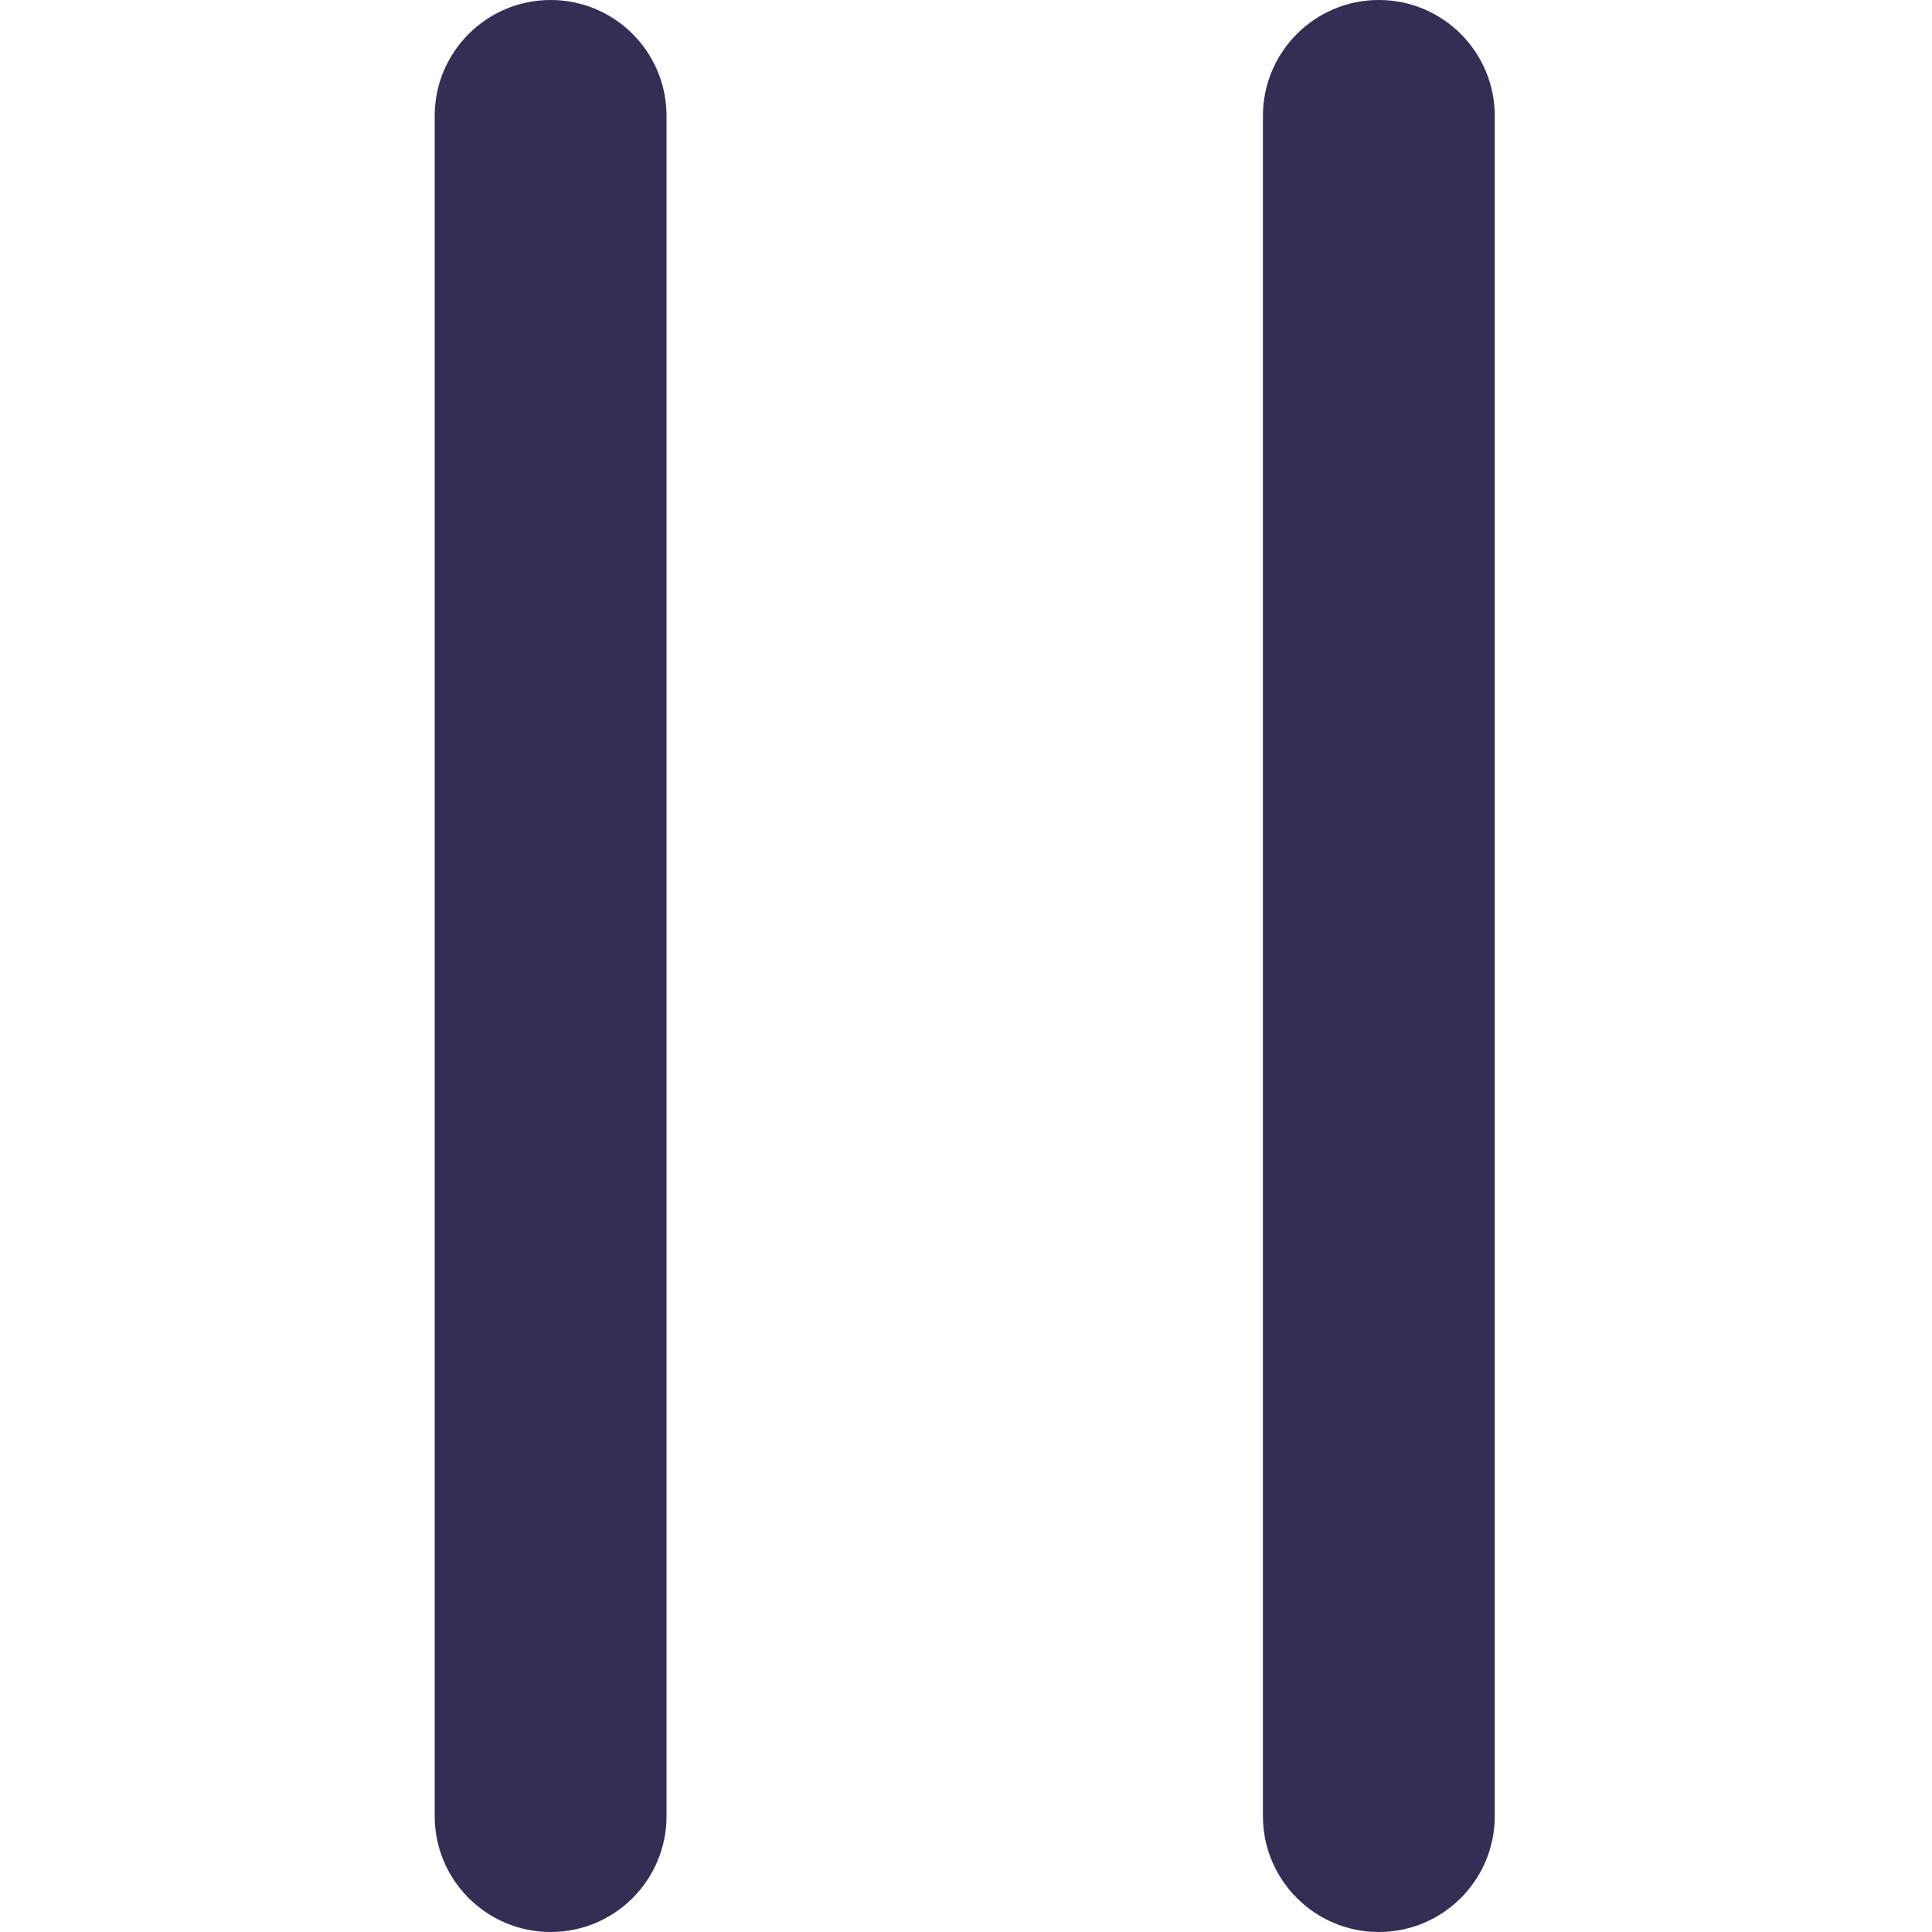
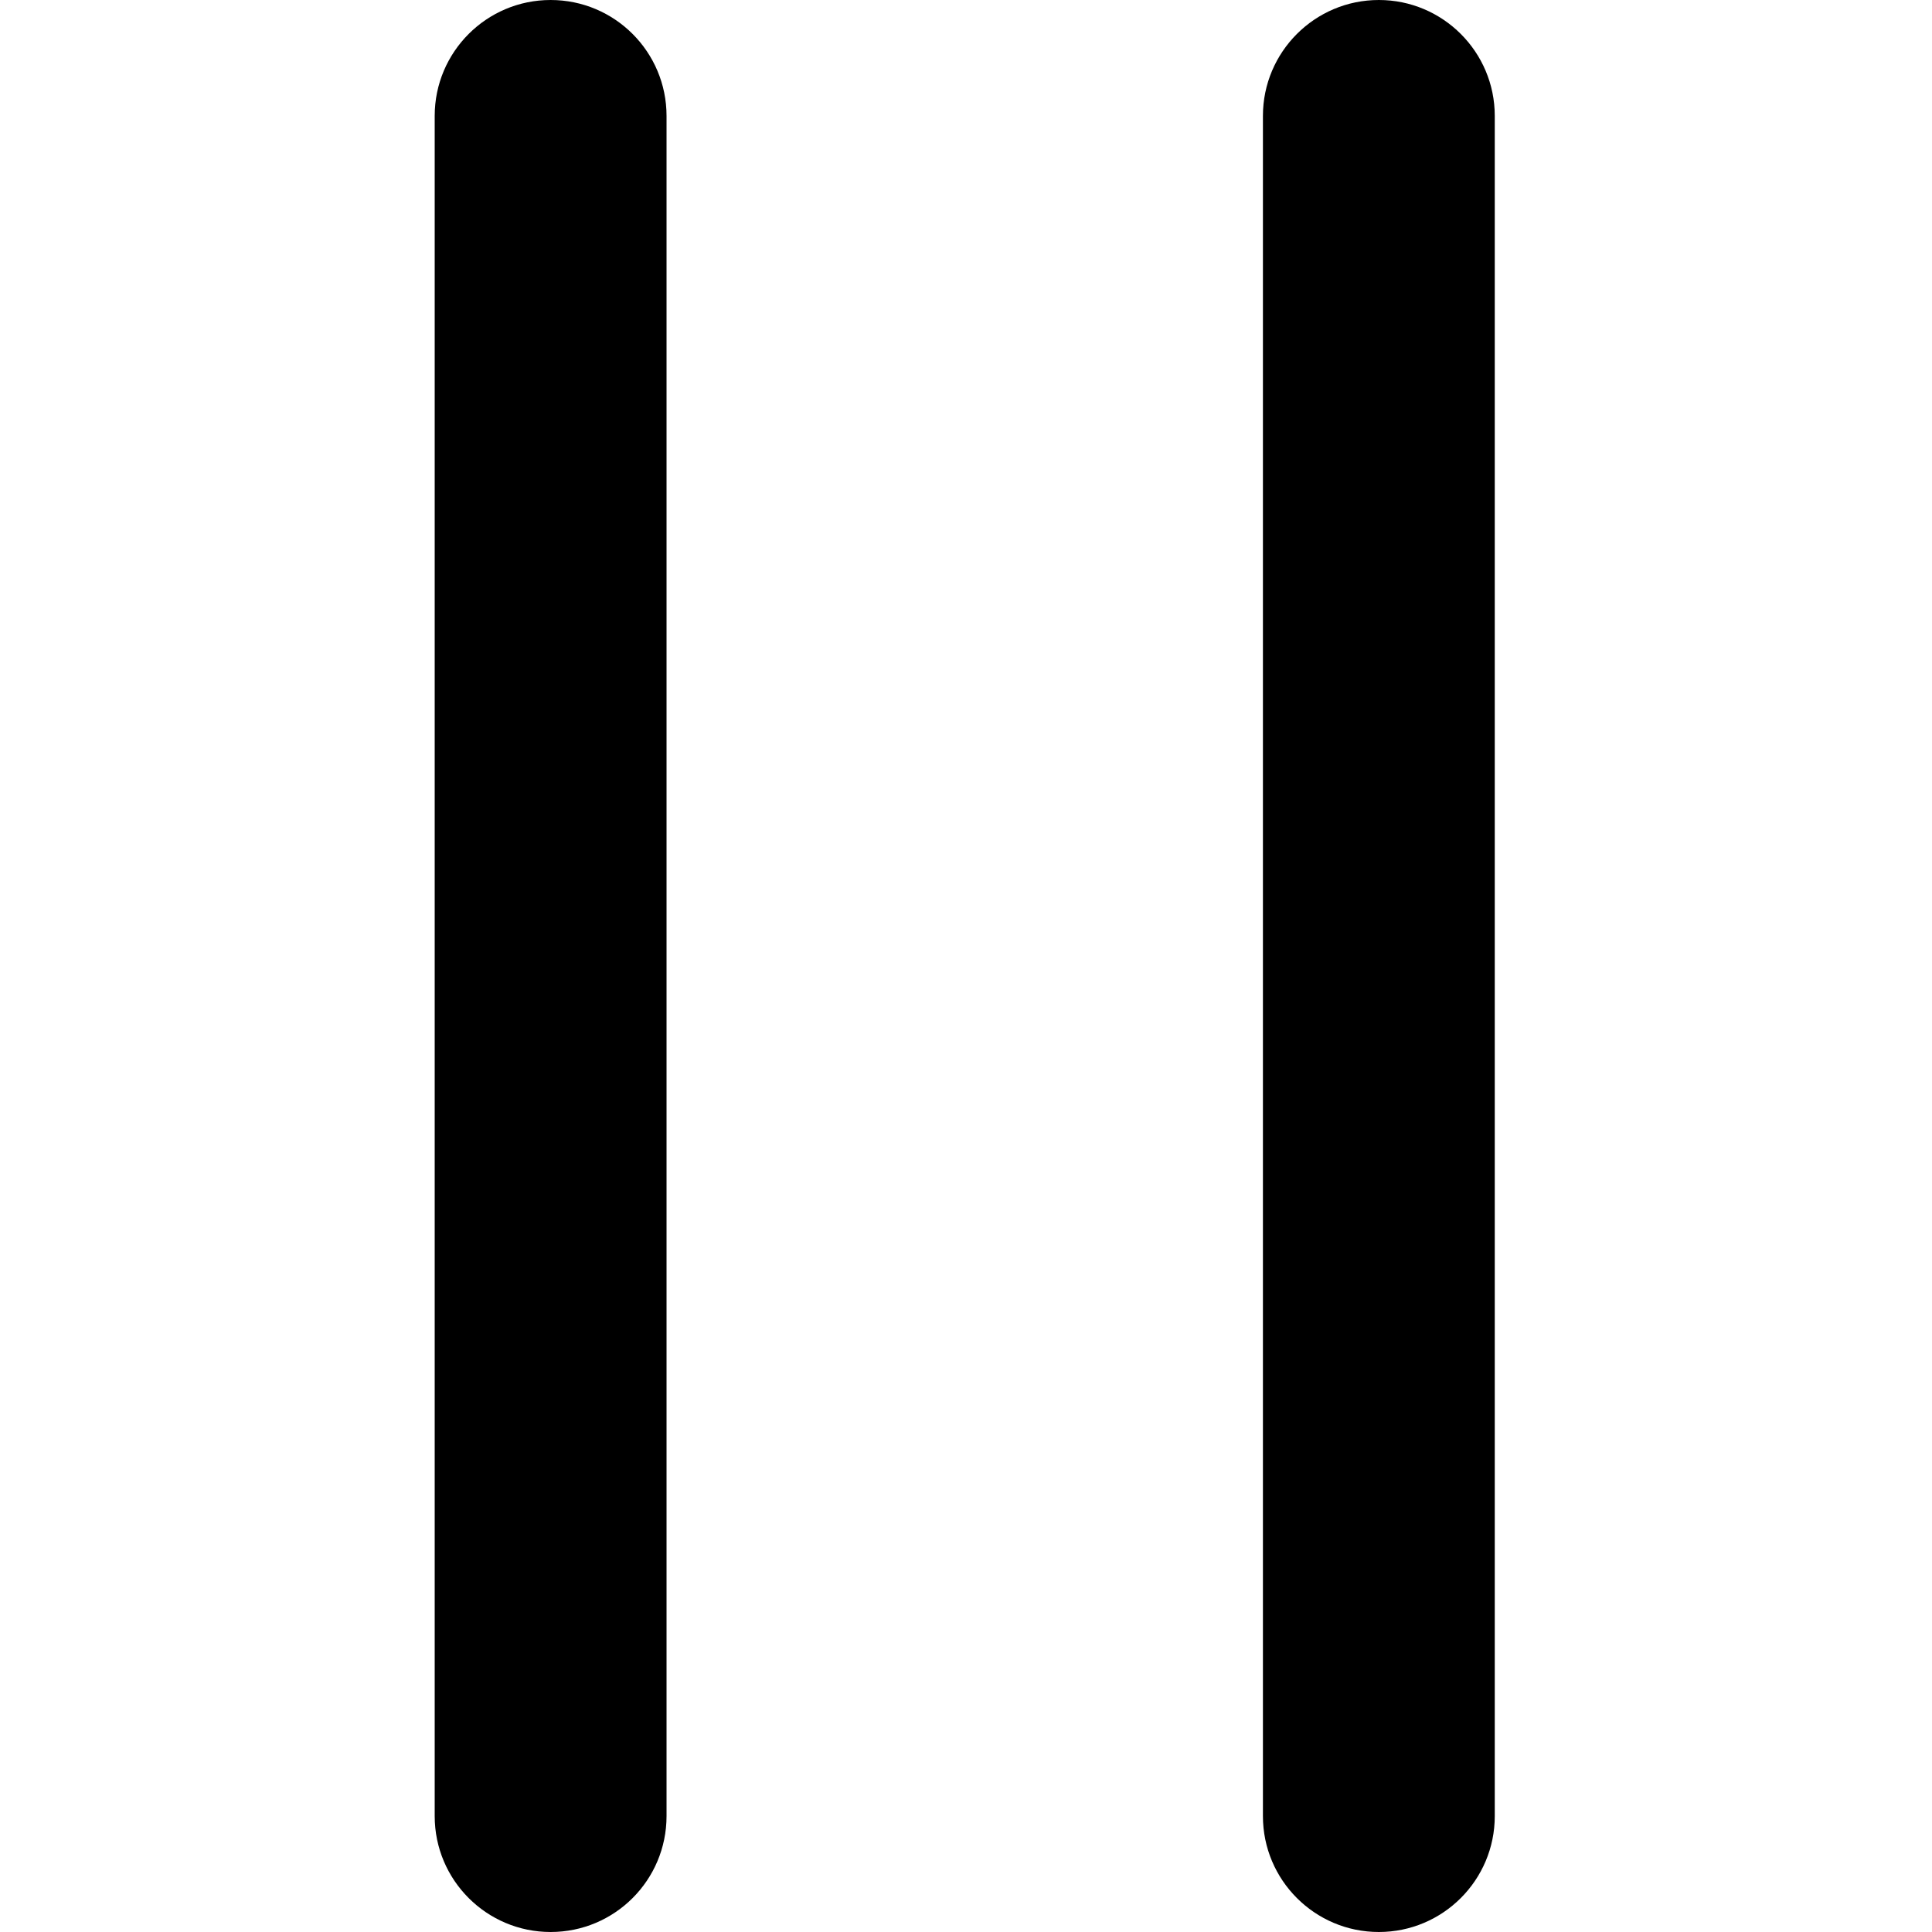
<svg xmlns="http://www.w3.org/2000/svg" viewBox="0 0 16 16" fill="none">
-   <path fill-rule="evenodd" clip-rule="evenodd" d="M4.56 0C4.03 0 3.6 0.43 3.6 0.96V15.04C3.6 15.57 4.03 16 4.56 16C5.091 16 5.52 15.57 5.52 15.04V0.96C5.52 0.43 5.091 0 4.56 0ZM11.419 0C10.889 0 10.459 0.43 10.459 0.96V15.04C10.459 15.57 10.889 16 11.419 16C11.949 16 12.379 15.57 12.379 15.04V0.96C12.379 0.43 11.949 0 11.419 0Z" fill="#332E54" />
+   <path fill-rule="evenodd" clip-rule="evenodd" d="M4.56 0C4.03 0 3.6 0.43 3.6 0.96V15.04C3.6 15.57 4.03 16 4.56 16C5.091 16 5.52 15.57 5.52 15.04V0.96C5.52 0.43 5.091 0 4.56 0ZM11.419 0C10.889 0 10.459 0.43 10.459 0.96V15.04C10.459 15.57 10.889 16 11.419 16C11.949 16 12.379 15.57 12.379 15.04V0.96C12.379 0.43 11.949 0 11.419 0Z" fill="currentColor" />
</svg>
